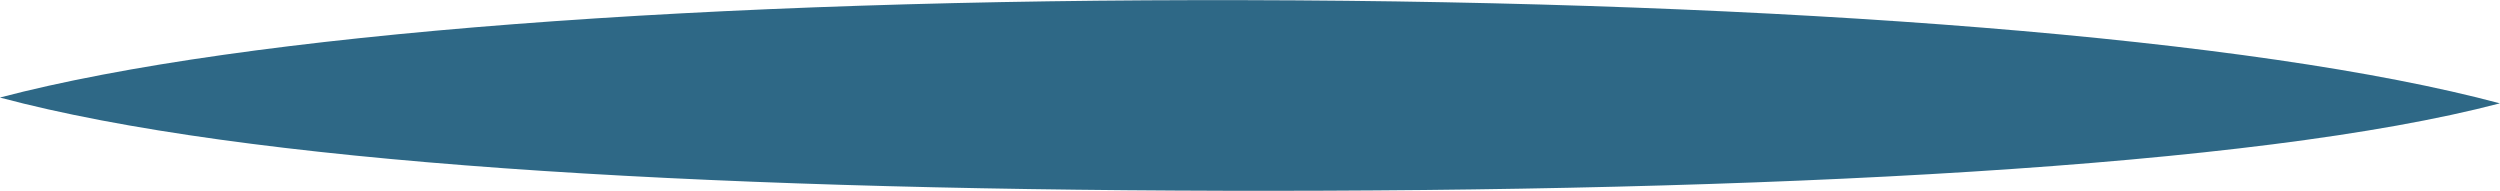
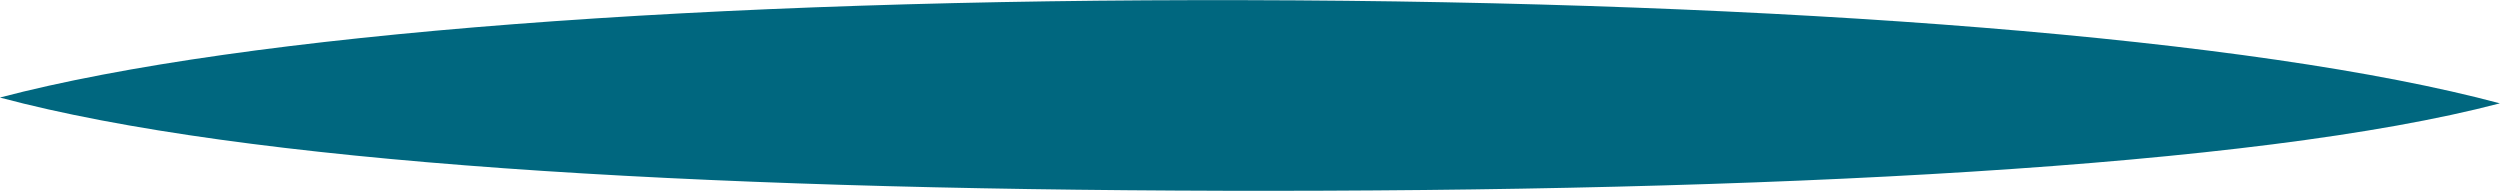
<svg xmlns="http://www.w3.org/2000/svg" version="1.1" id="svg1" width="37.733" height="2.88" viewBox="0 0 37.733 2.88">
  <defs id="defs1" />
  <g id="g1">
    <g id="group-R5">
-       <path id="path2" d="m 282.984,9.902 v 0 C 255.23,17.32 201.852,21.445 141.09,21.582 80.344,21.734 27.812,17.859 0.016,10.566 H 0 0.016 L 0,10.551 H 0.016 C 27.781,3.148 77.973,0.156 138.711,0.004 199.469,-0.133 255.191,2.617 282.984,9.902 v 0 0 0" style="fill:#2e6886;fill-opacity:1;fill-rule:nonzero;stroke:none" transform="matrix(0.1333333,0,0,-0.1333333,0,2.88)" />
+       <path id="path2" d="m 282.984,9.902 v 0 C 255.23,17.32 201.852,21.445 141.09,21.582 80.344,21.734 27.812,17.859 0.016,10.566 H 0 0.016 L 0,10.551 H 0.016 C 27.781,3.148 77.973,0.156 138.711,0.004 199.469,-0.133 255.191,2.617 282.984,9.902 v 0 0 0" style="fill:#00677f;fill-opacity:1;fill-rule:nonzero;stroke:none" transform="matrix(0.1333333,0,0,-0.1333333,0,2.88)" />
    </g>
  </g>
</svg>
